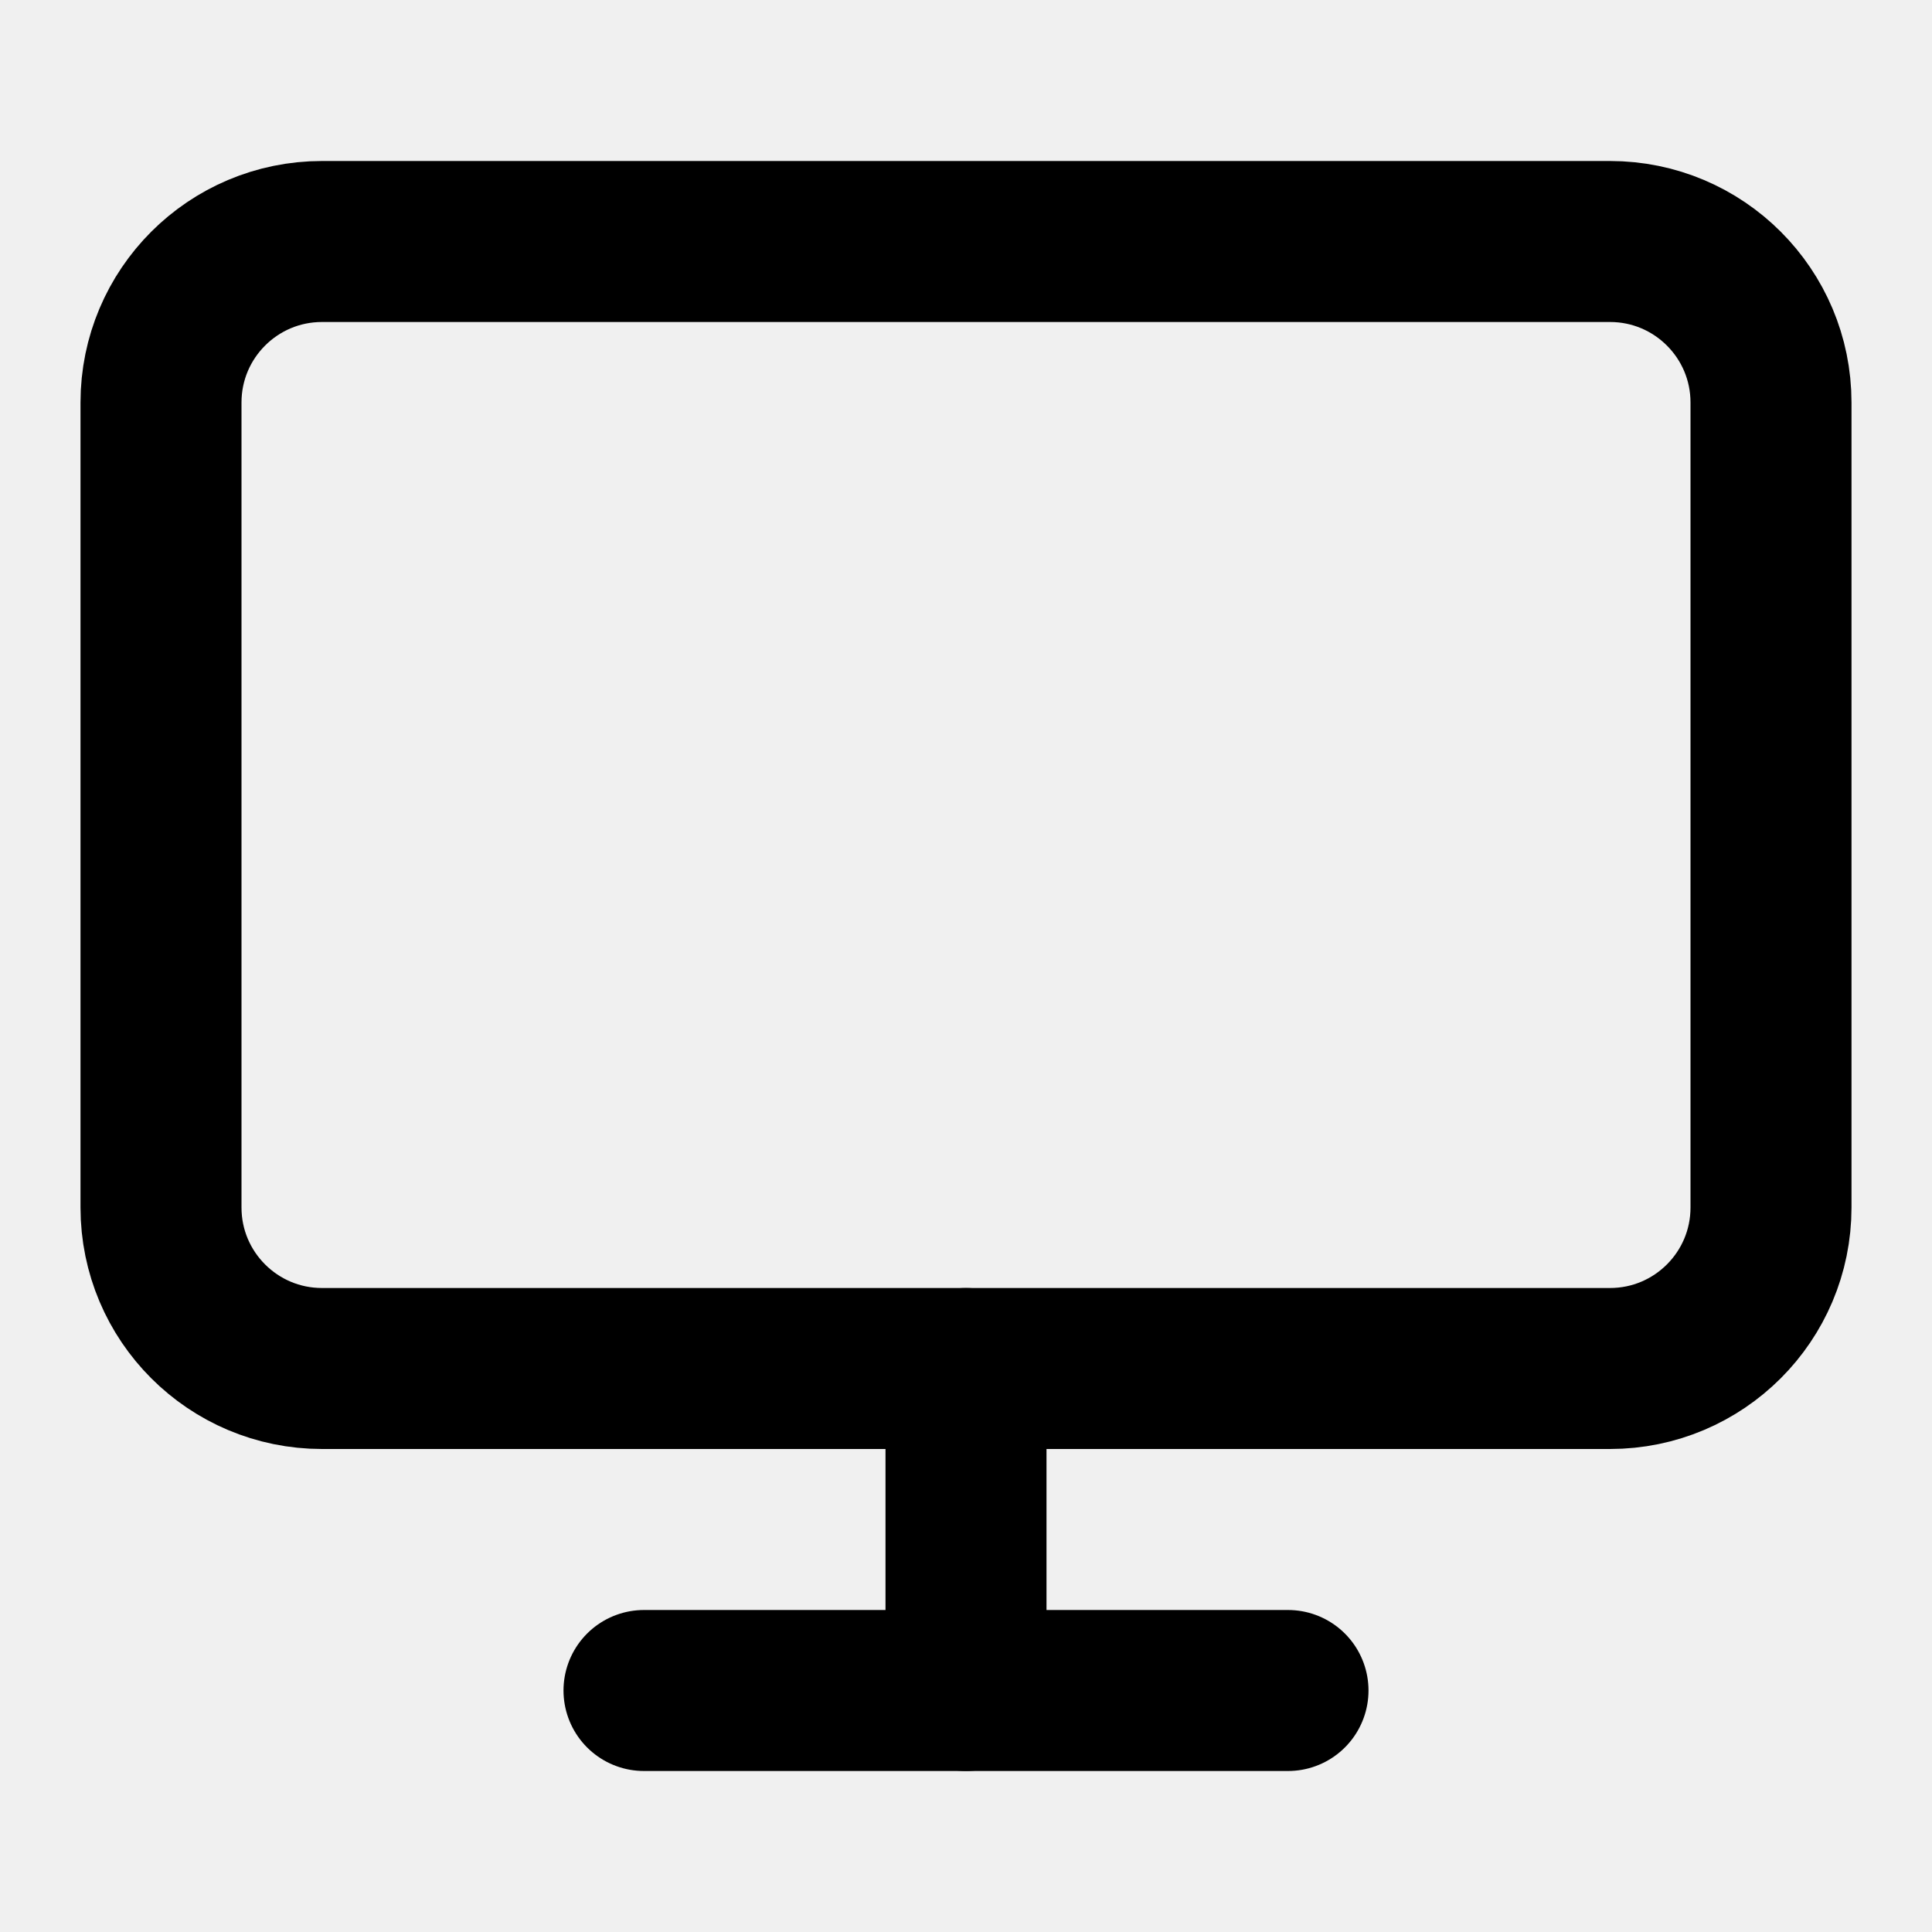
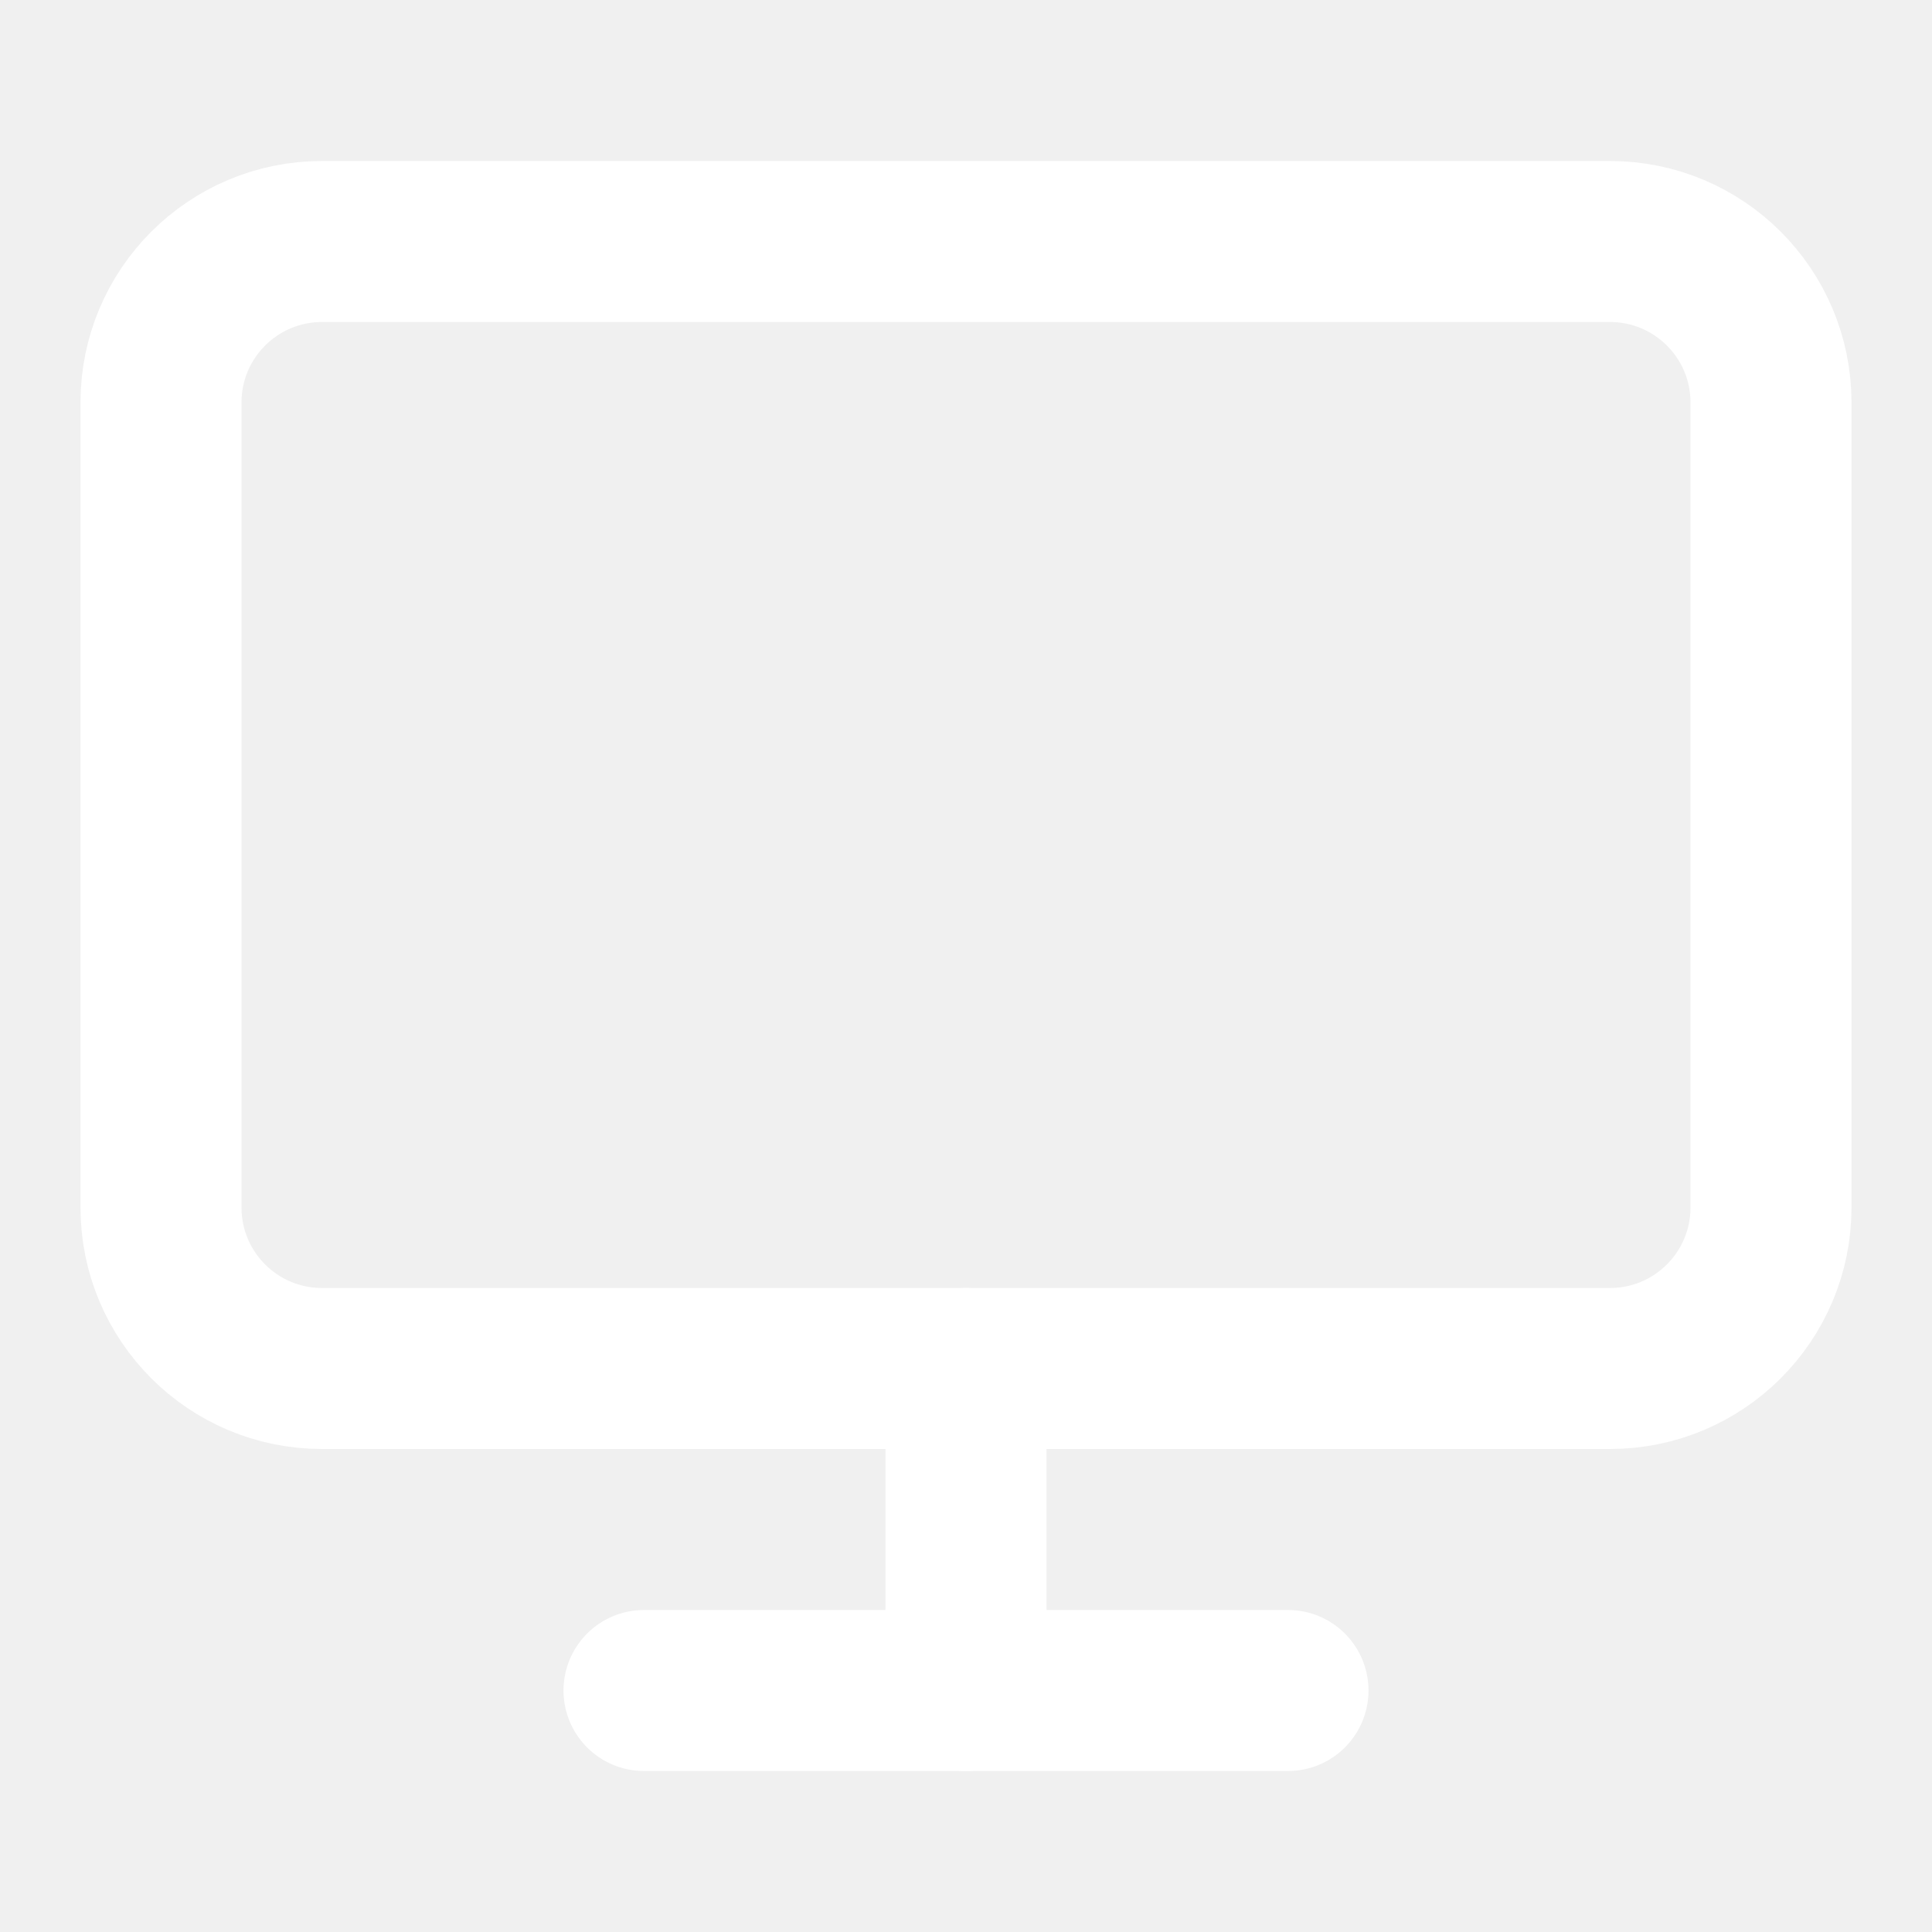
- <svg xmlns="http://www.w3.org/2000/svg" width="24" height="24" viewBox="0 0 24 24" fill="none" stroke="currentColor" stroke-width="2" stroke-linecap="round" stroke-linejoin="round">
+ <svg xmlns="http://www.w3.org/2000/svg" width="24" height="24" viewBox="0 0 24 24" fill="none" stroke="#FFFFFF" stroke-width="2" stroke-linecap="round" stroke-linejoin="round">
  <rect width="20" height="14" x="2" y="3" rx="2" />
  <line x1="8" x2="16" y1="21" y2="21" />
  <line x1="12" x2="12" y1="17" y2="21" />
</svg>
